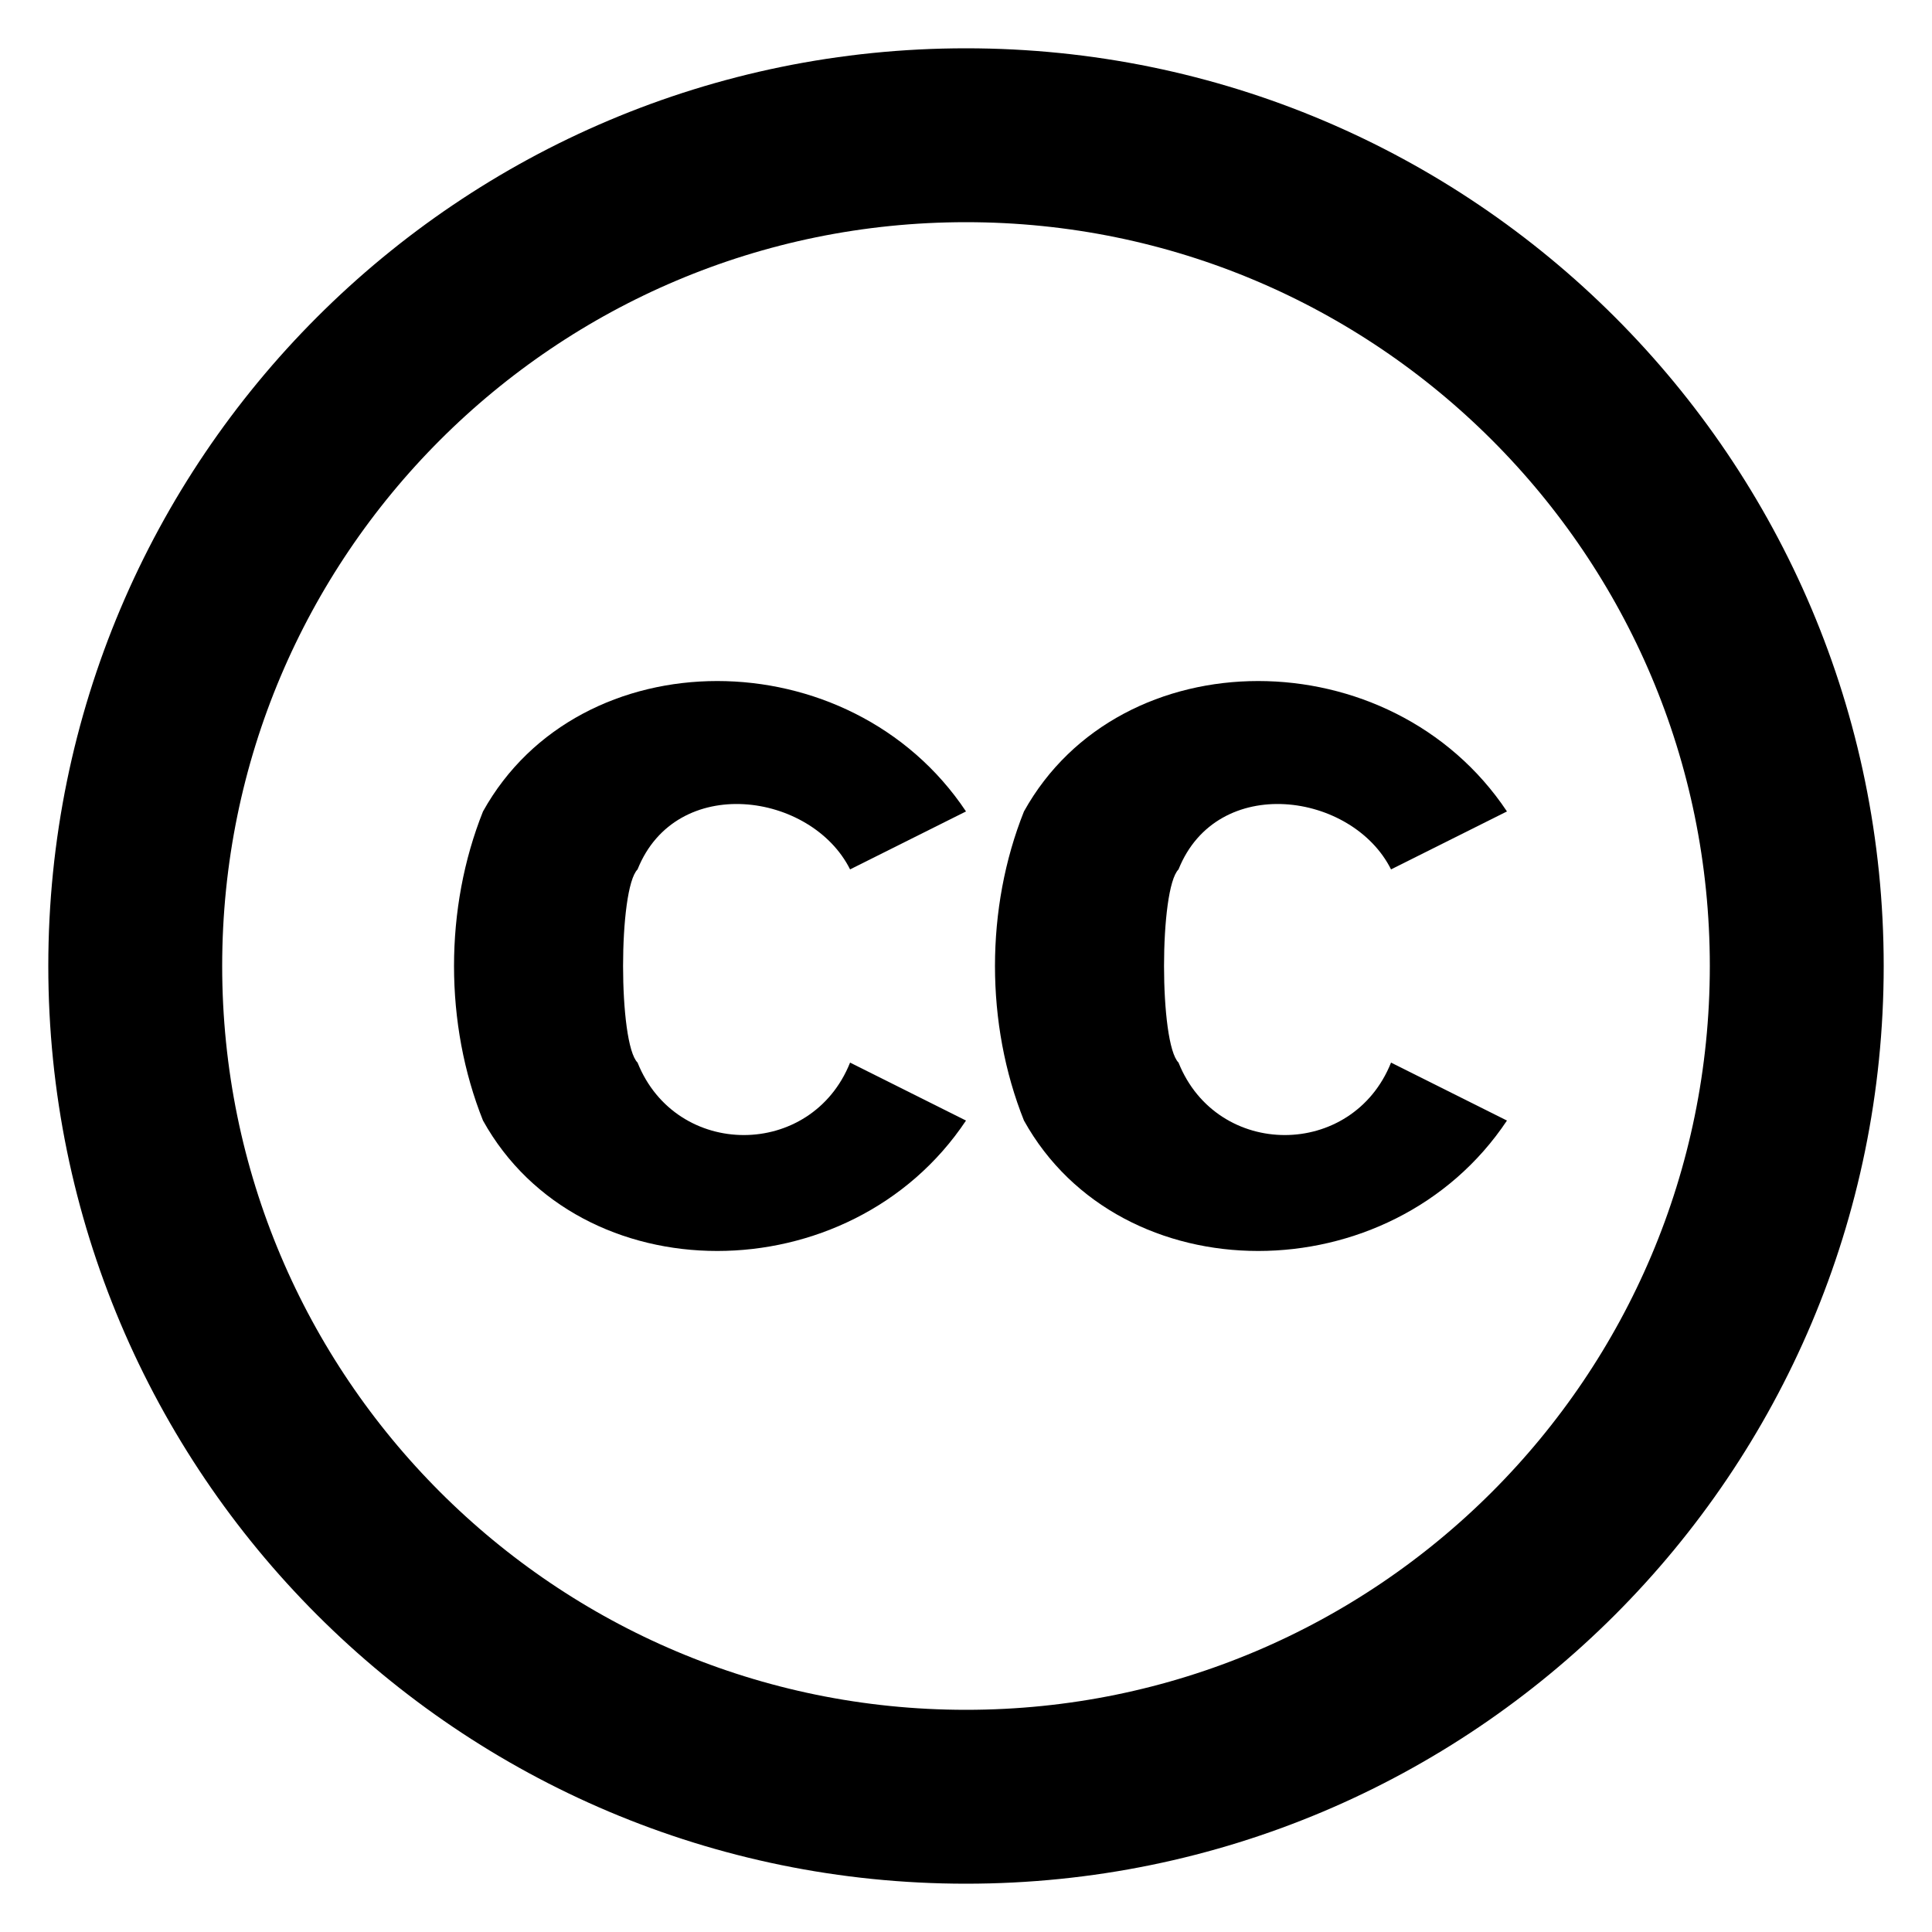
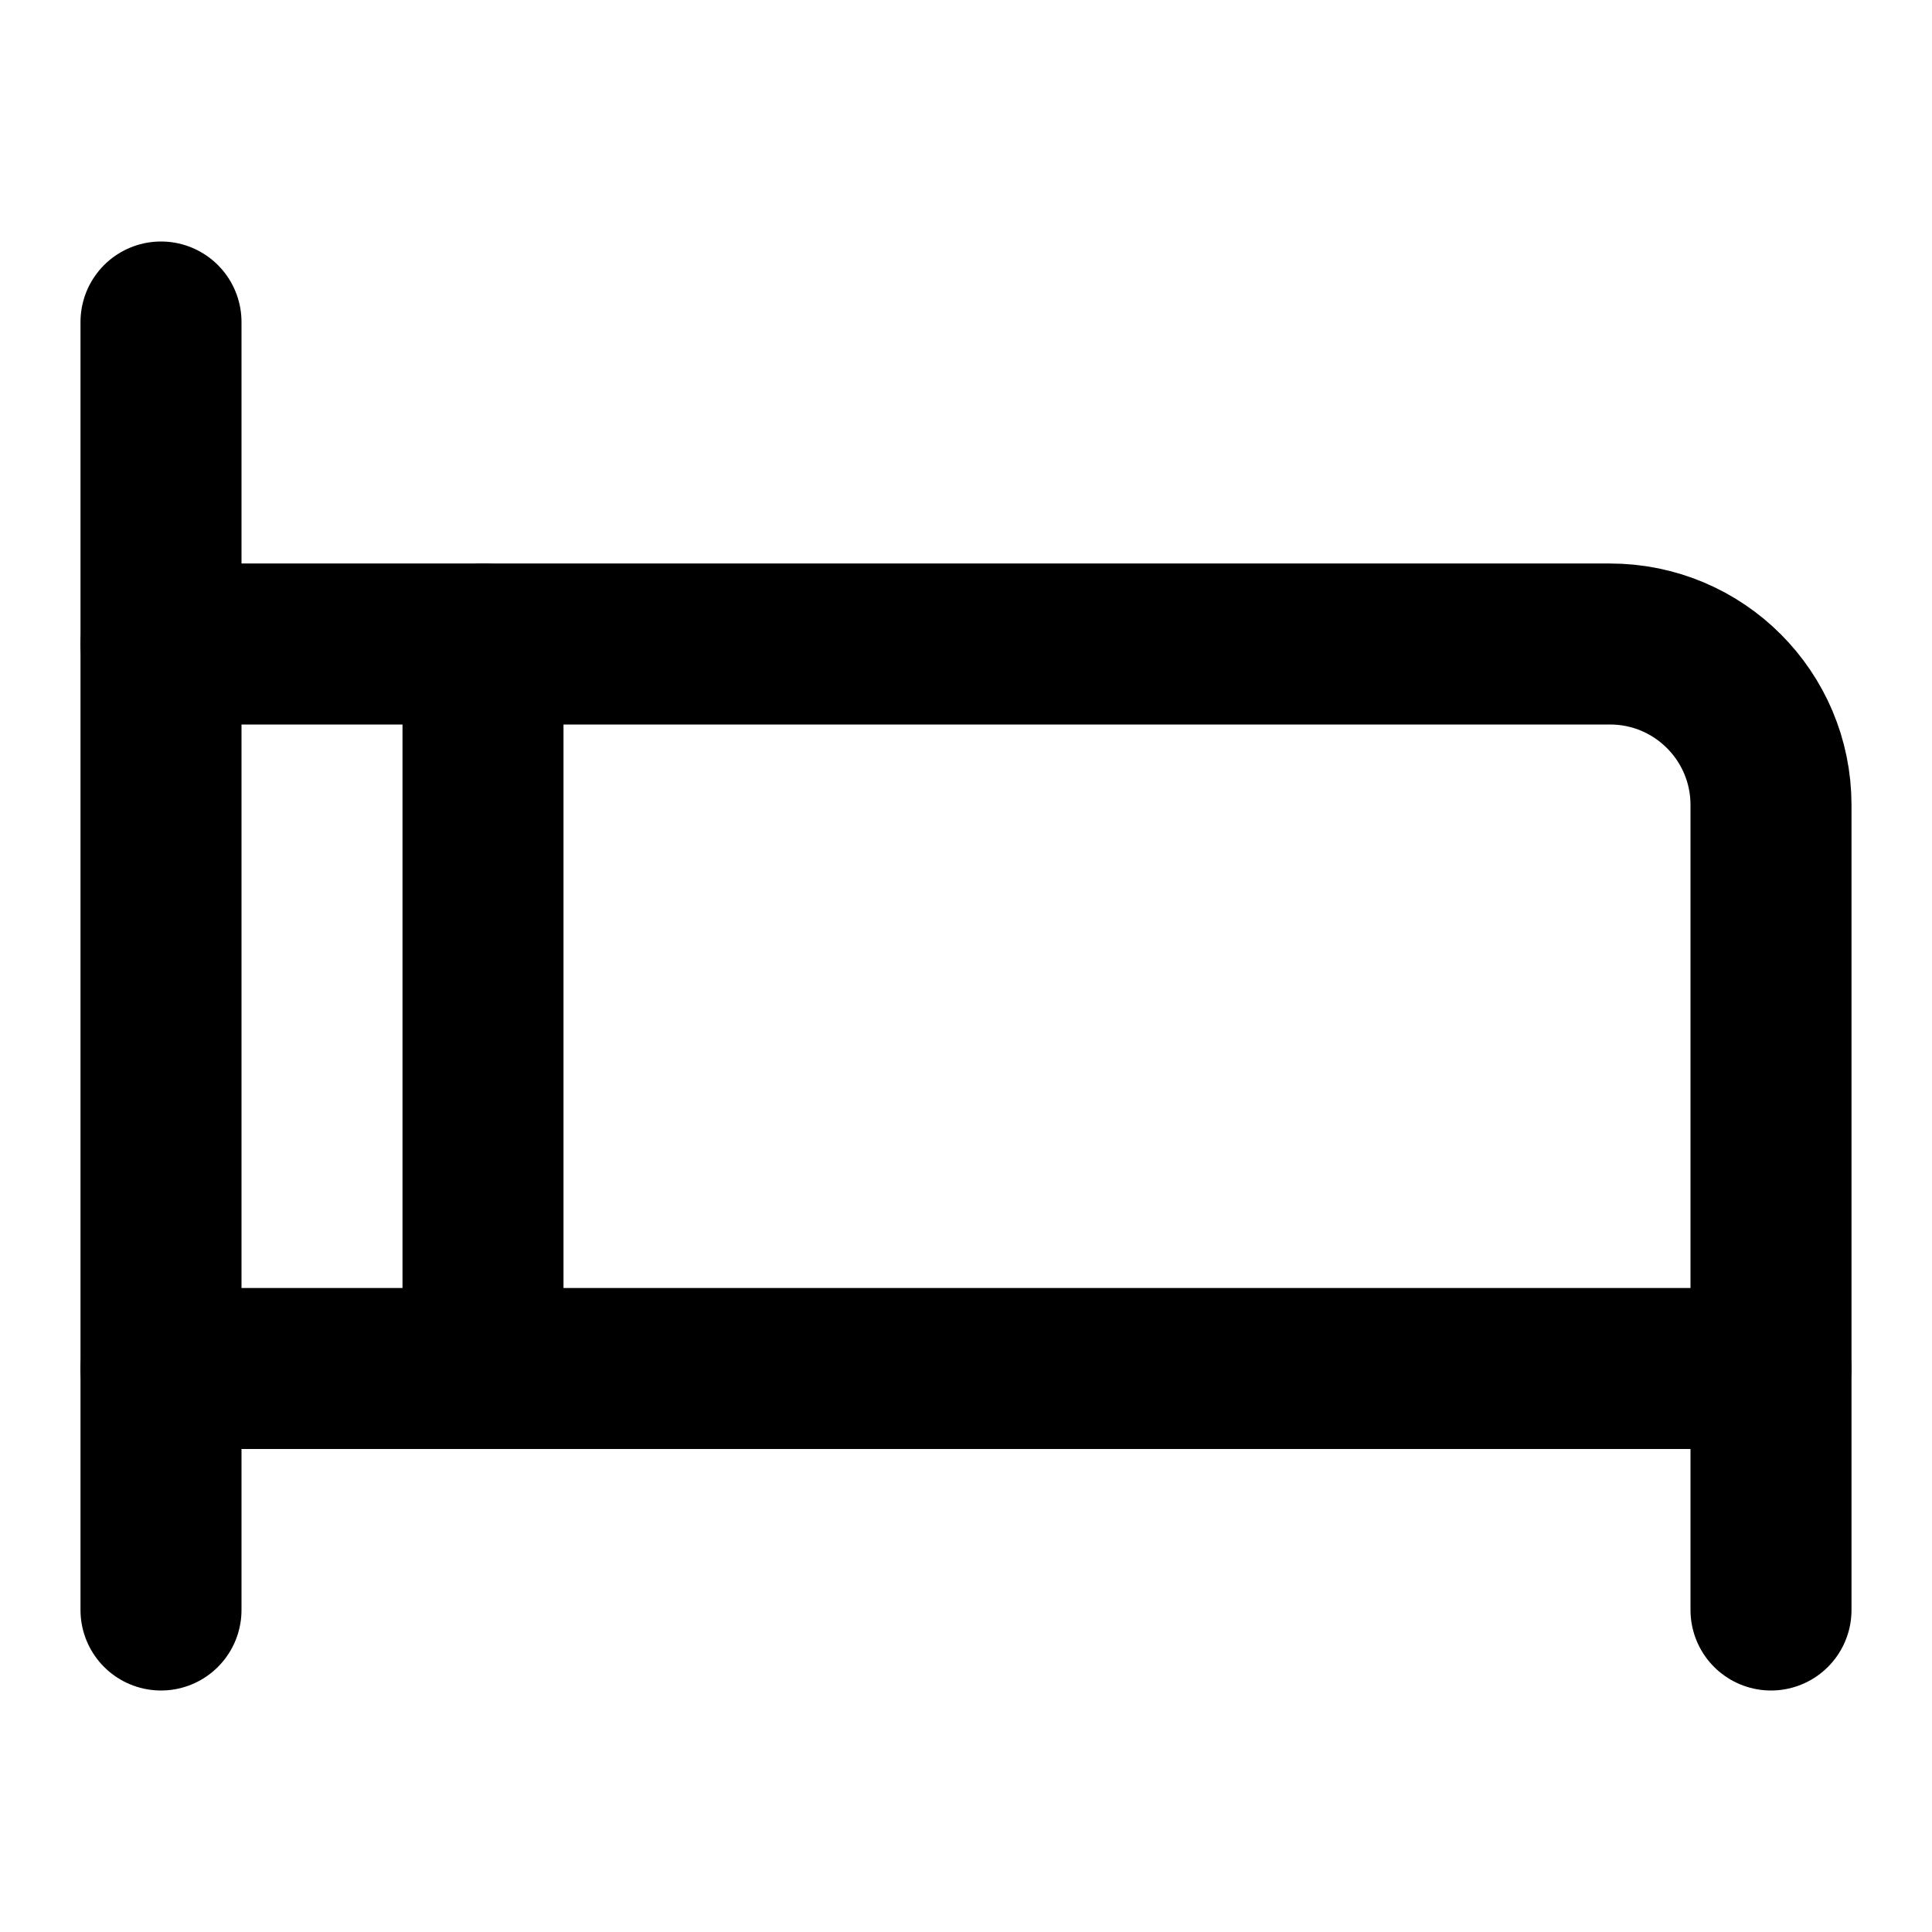
- <svg xmlns="http://www.w3.org/2000/svg" viewBox="0 0 100 100">
-   <circle cx="50" cy="50" r="43" fill="none" stroke="#000" stroke-width="9" />
-   <path d="M50,42c-6-9-20-9,-25,0c-2,5-2,11,0,16c5,9,19,9,25,0l-6-3c-2,5-9,5-11,0c-1-1-1-9,0-10c2-5,9-4,11,0z" />
-   <path d="M78,42c-6-9-20-9,-25,0c-2,5-2,11,0,16c5,9,19,9,25,0l-6-3c-2,5-9,5-11,0c-1-1-1-9,0-10c2-5,9-4,11,0z" />
+ <svg xmlns="http://www.w3.org/2000/svg" width="24" height="24" viewBox="0 0 24 24" fill="none" stroke="currentColor" stroke-width="2" stroke-linecap="round" stroke-linejoin="round" class="lucide lucide-bed">
+   <path d="M2 4v16" />
+   <path d="M2 8h18a2 2 0 0 1 2 2v10" />
+   <path d="M2 17h20" />
+   <path d="M6 8v9" />
</svg>
